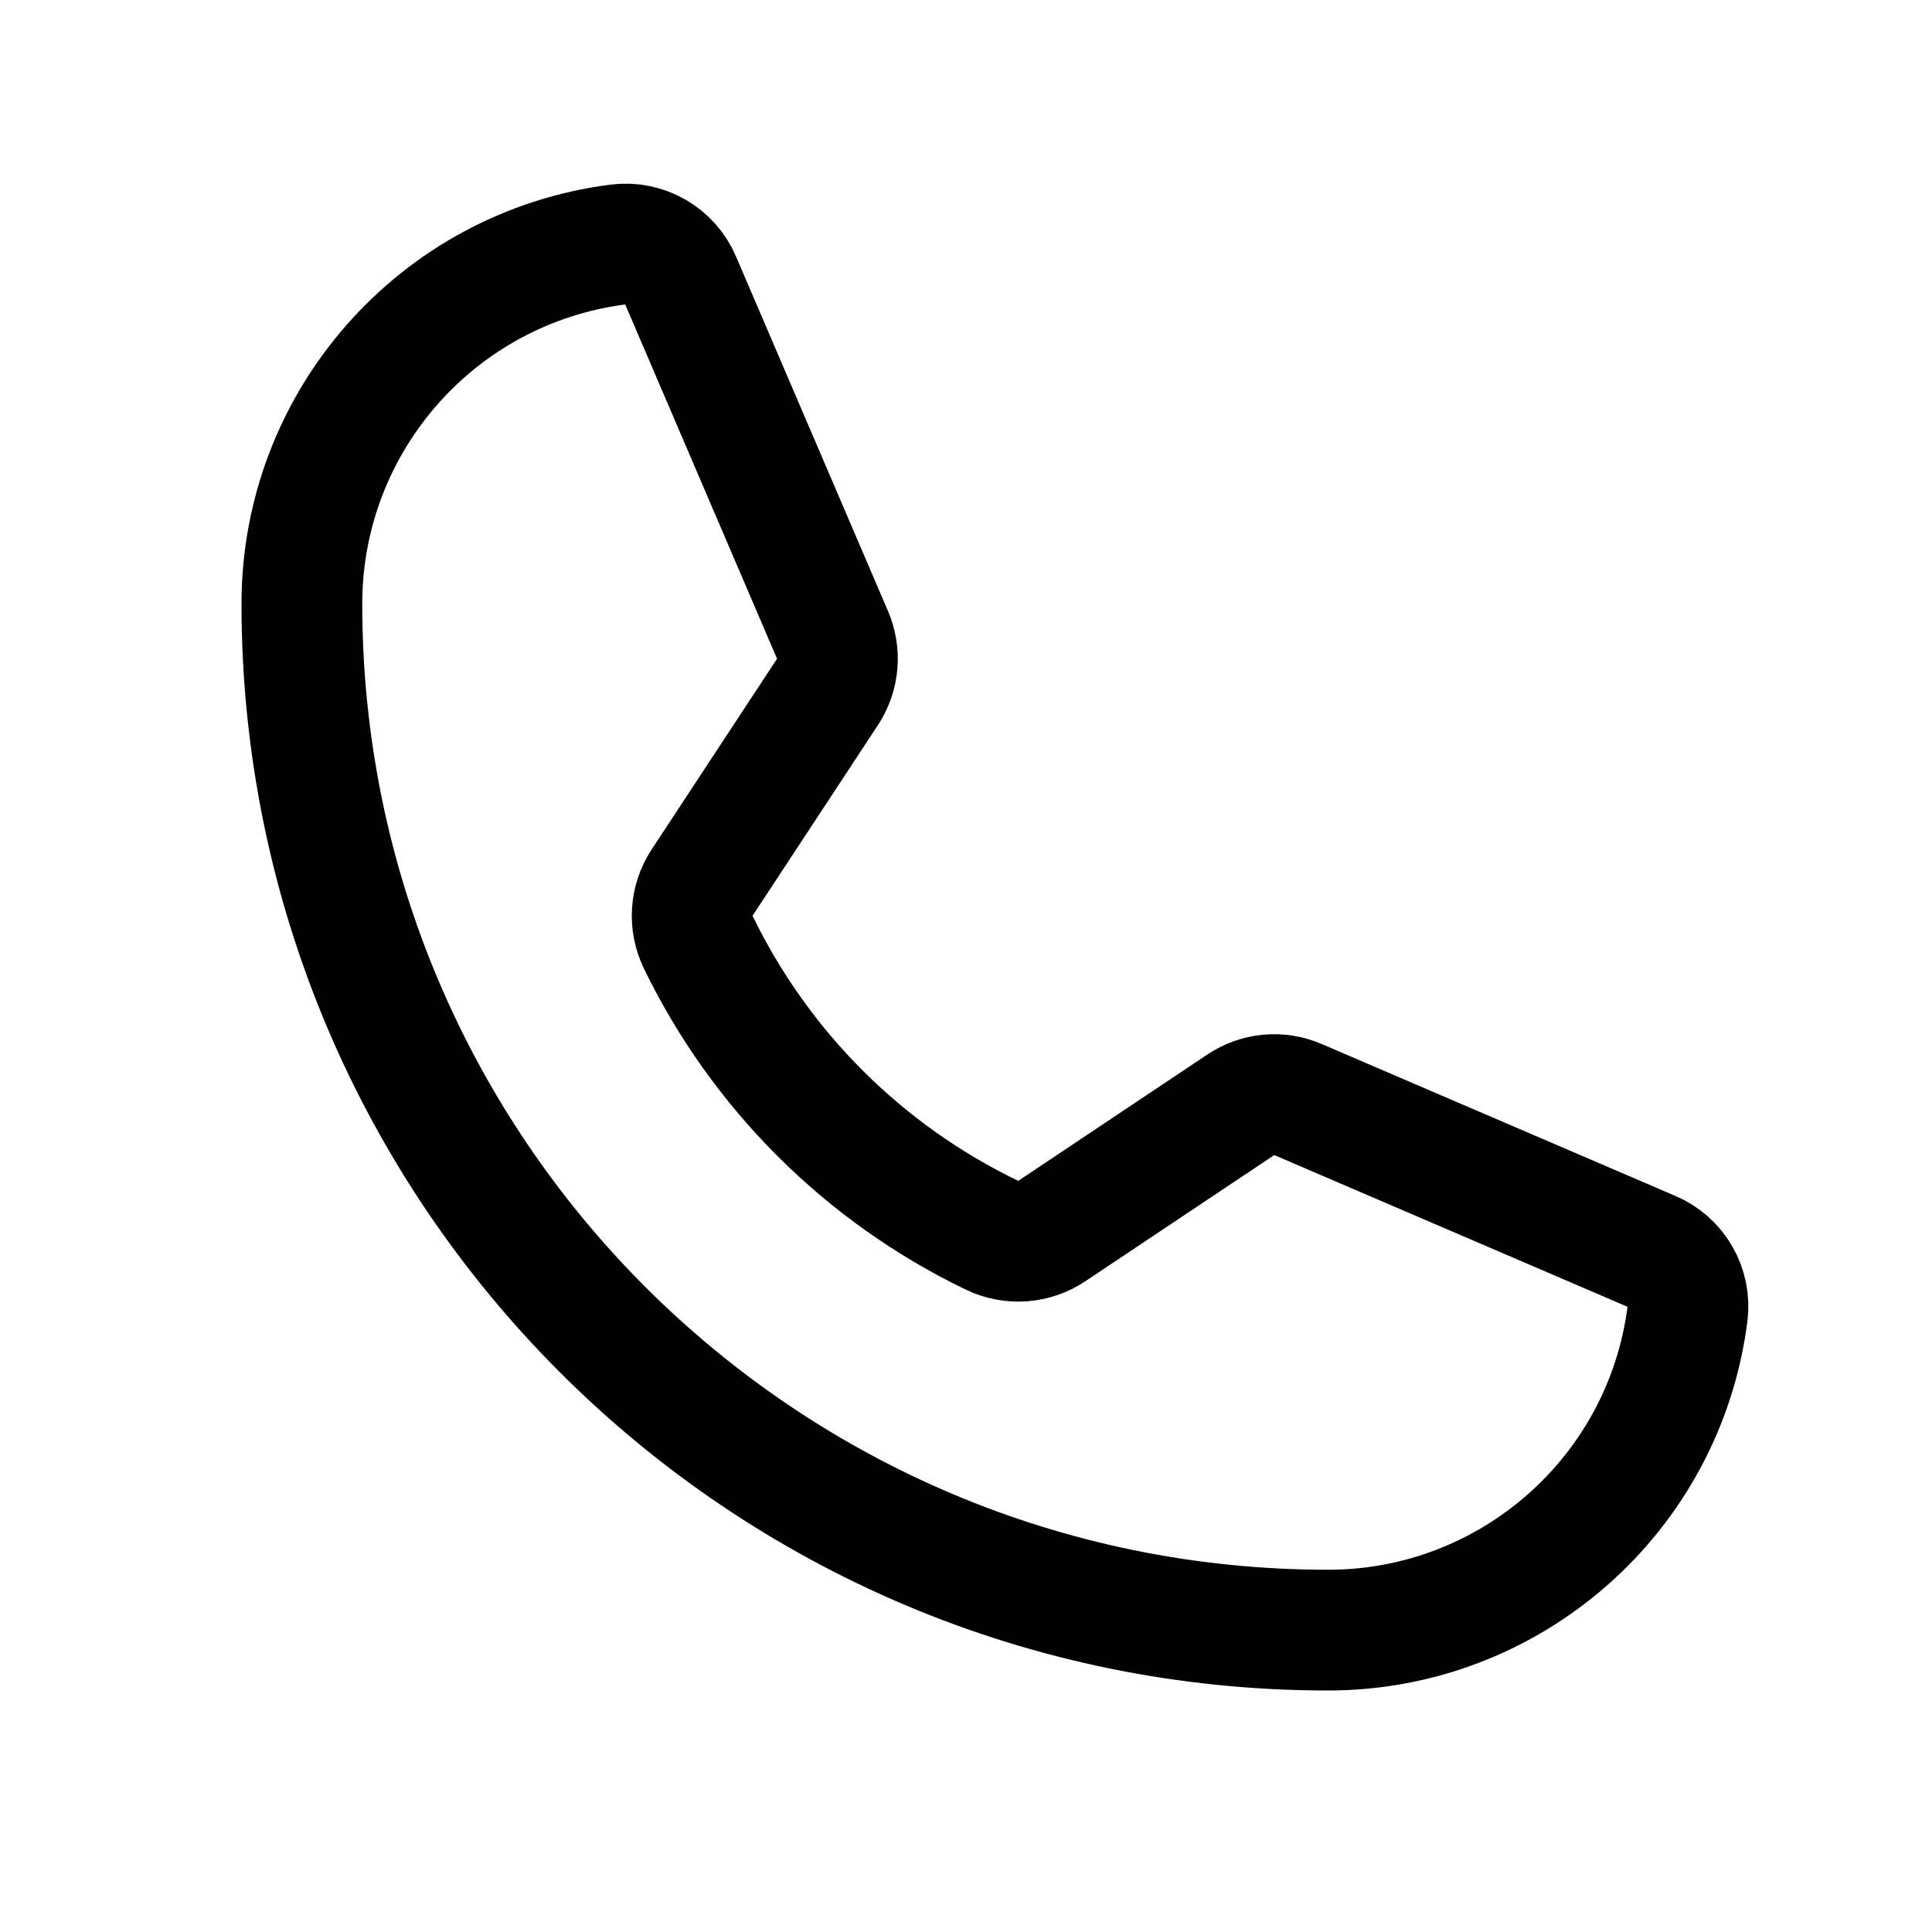
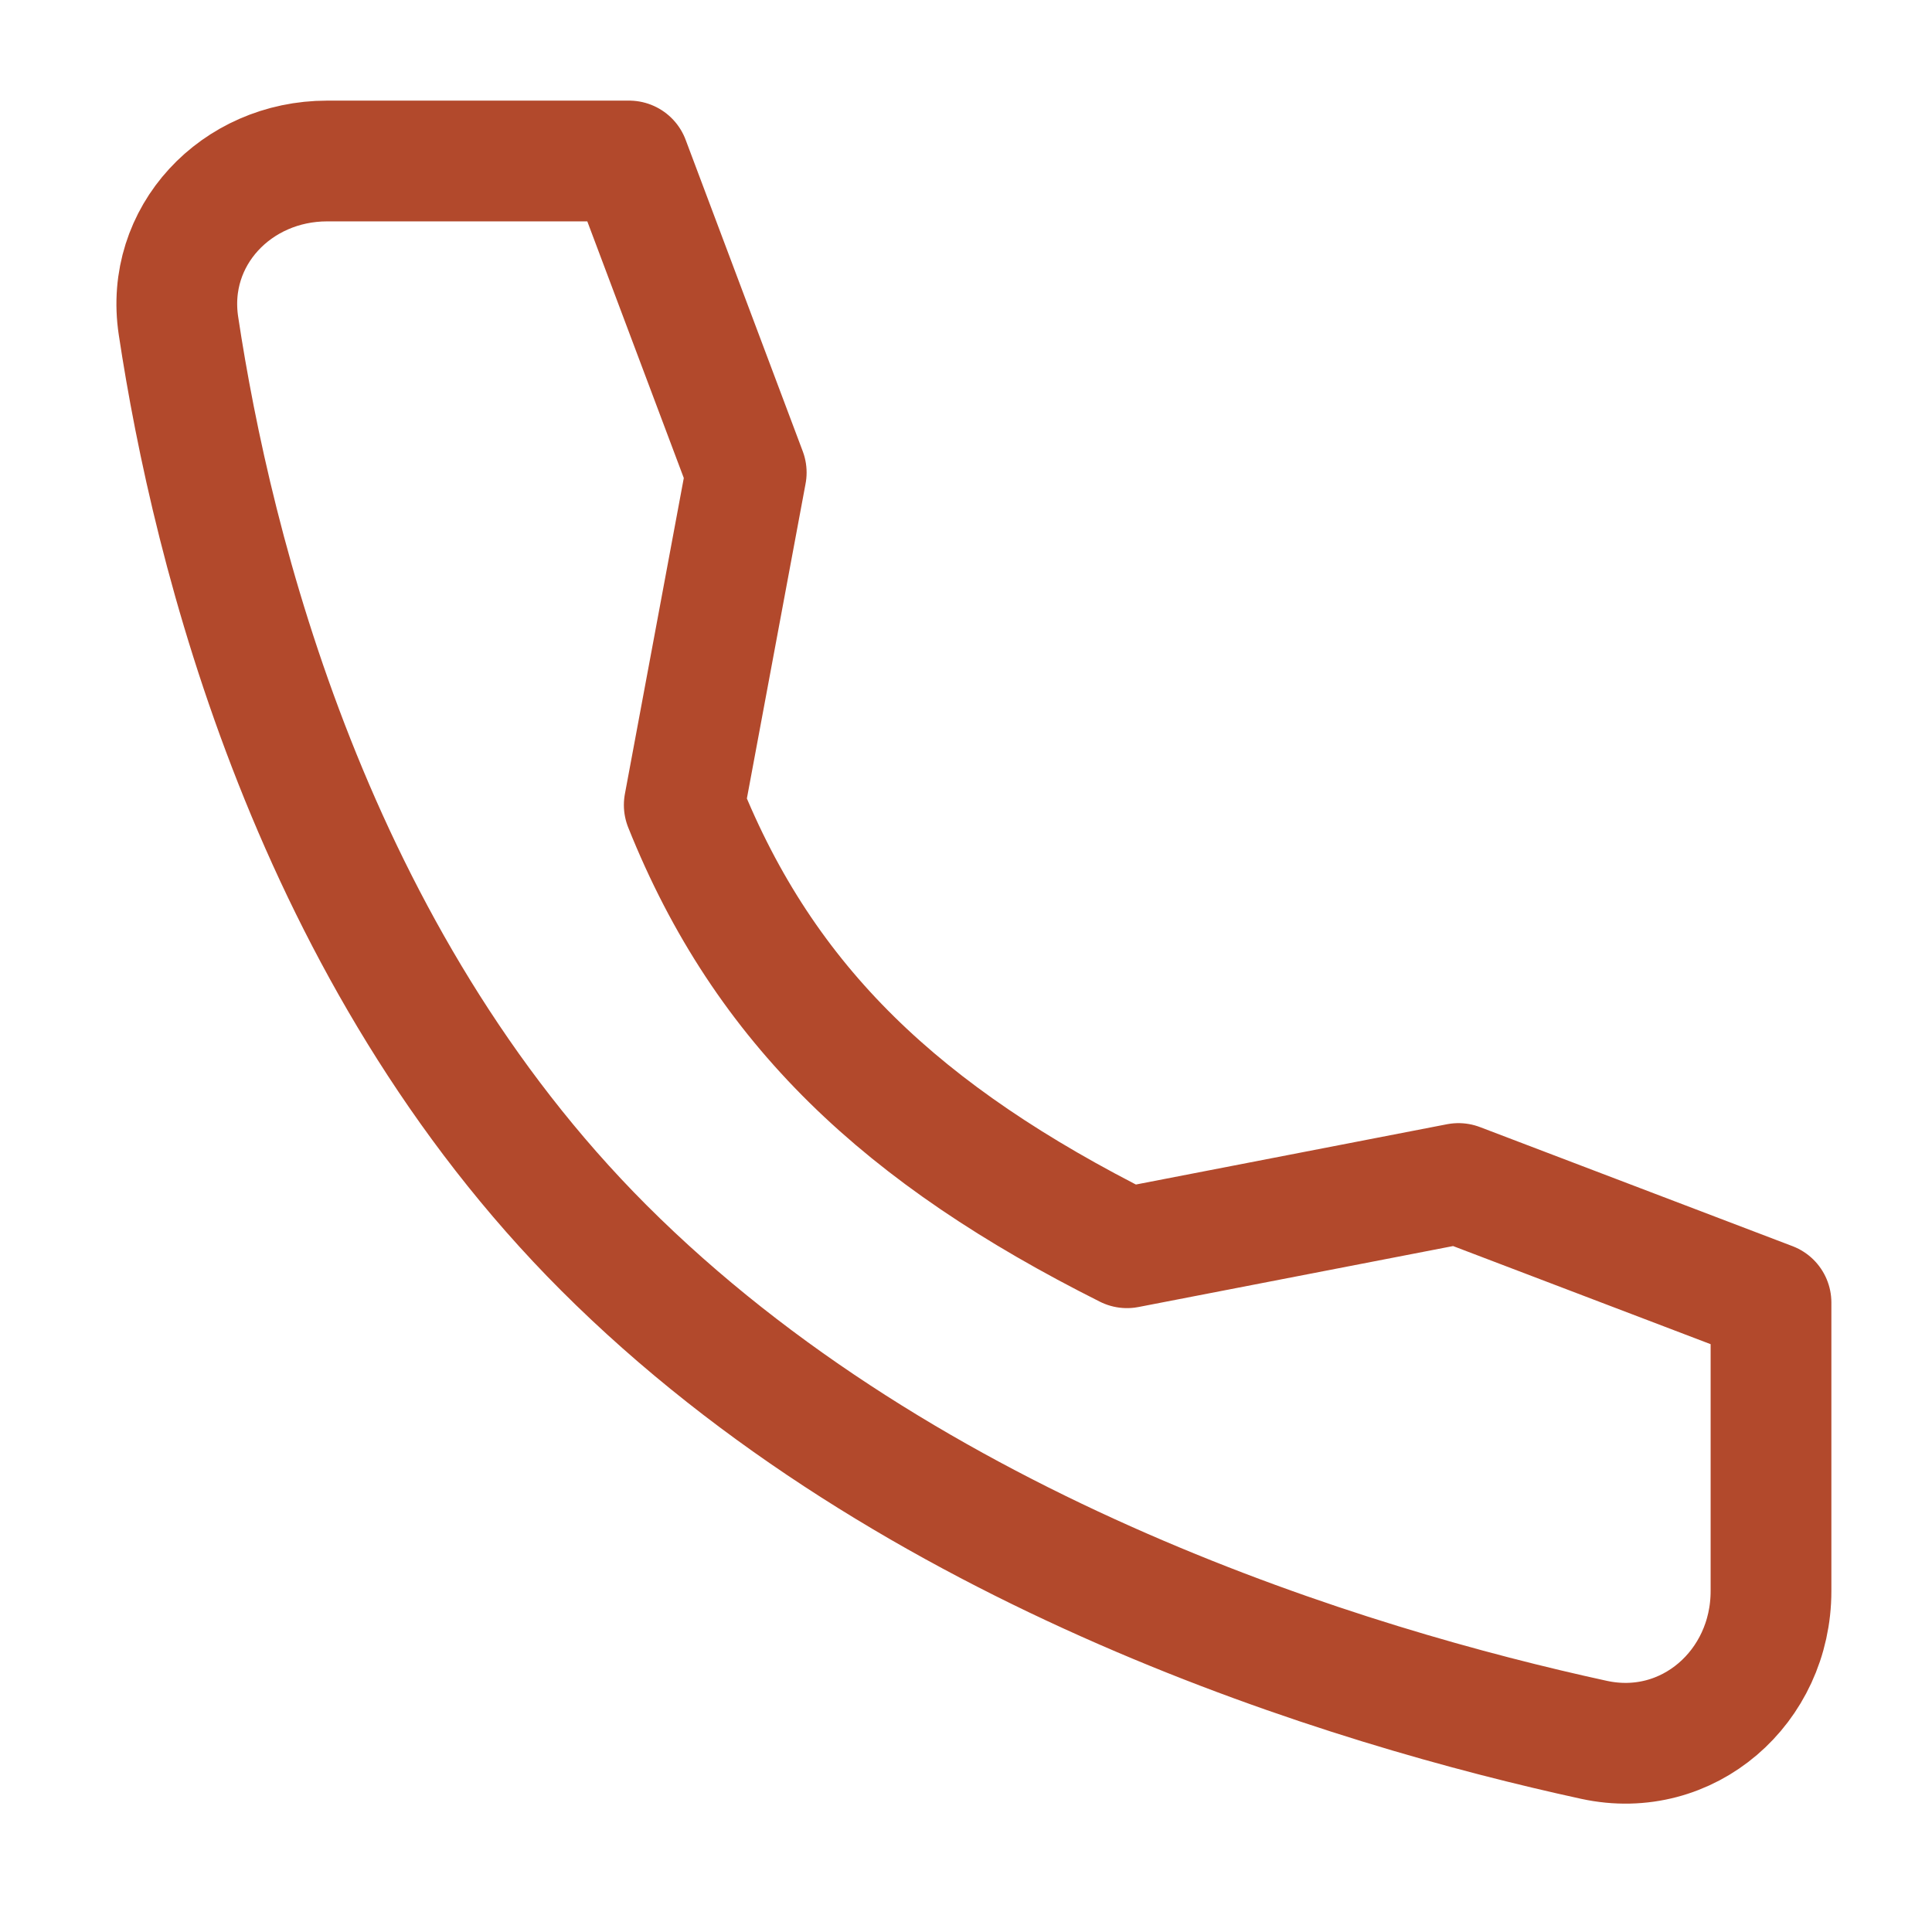
- <svg xmlns="http://www.w3.org/2000/svg" viewBox="0 0 256 256">
-   <rect fill="none" height="256" width="256" />
-   <path d="M92.5,124.8a83.6,83.6,0,0,0,39,38.9,8,8,0,0,0,7.9-.6l25-16.7a7.9,7.9,0,0,1,7.6-.7l46.8,20.1a7.9,7.9,0,0,1,4.8,8.3A48,48,0,0,1,176,216,136,136,0,0,1,40,80,48,48,0,0,1,81.9,32.4a7.9,7.9,0,0,1,8.3,4.8l20.1,46.9a8,8,0,0,1-.6,7.5L93,117A8,8,0,0,0,92.5,124.8Z" fill="none" stroke="#000" stroke-linecap="round" stroke-linejoin="round" stroke-width="16" />
+ <svg xmlns="http://www.w3.org/2000/svg" fill="none" height="24" stroke-width="1.5" viewBox="0 0 24 24" width="24">
+   <path d="M18.118 14.702L14 15.5C11.218 14.104 9.5 12.5 8.5 10L9.27 5.87L7.815 2L4.064 2C2.936 2 2.048 2.932 2.217 4.047C2.637 6.83 3.877 11.877 7.5 15.5C11.305 19.305 16.786 20.956 19.802 21.613C20.967 21.866 22 20.957 22 19.765L22 16.181L18.118 14.702Z" stroke="#b2492cff" stroke-linecap="round" stroke-linejoin="round" />
</svg>
